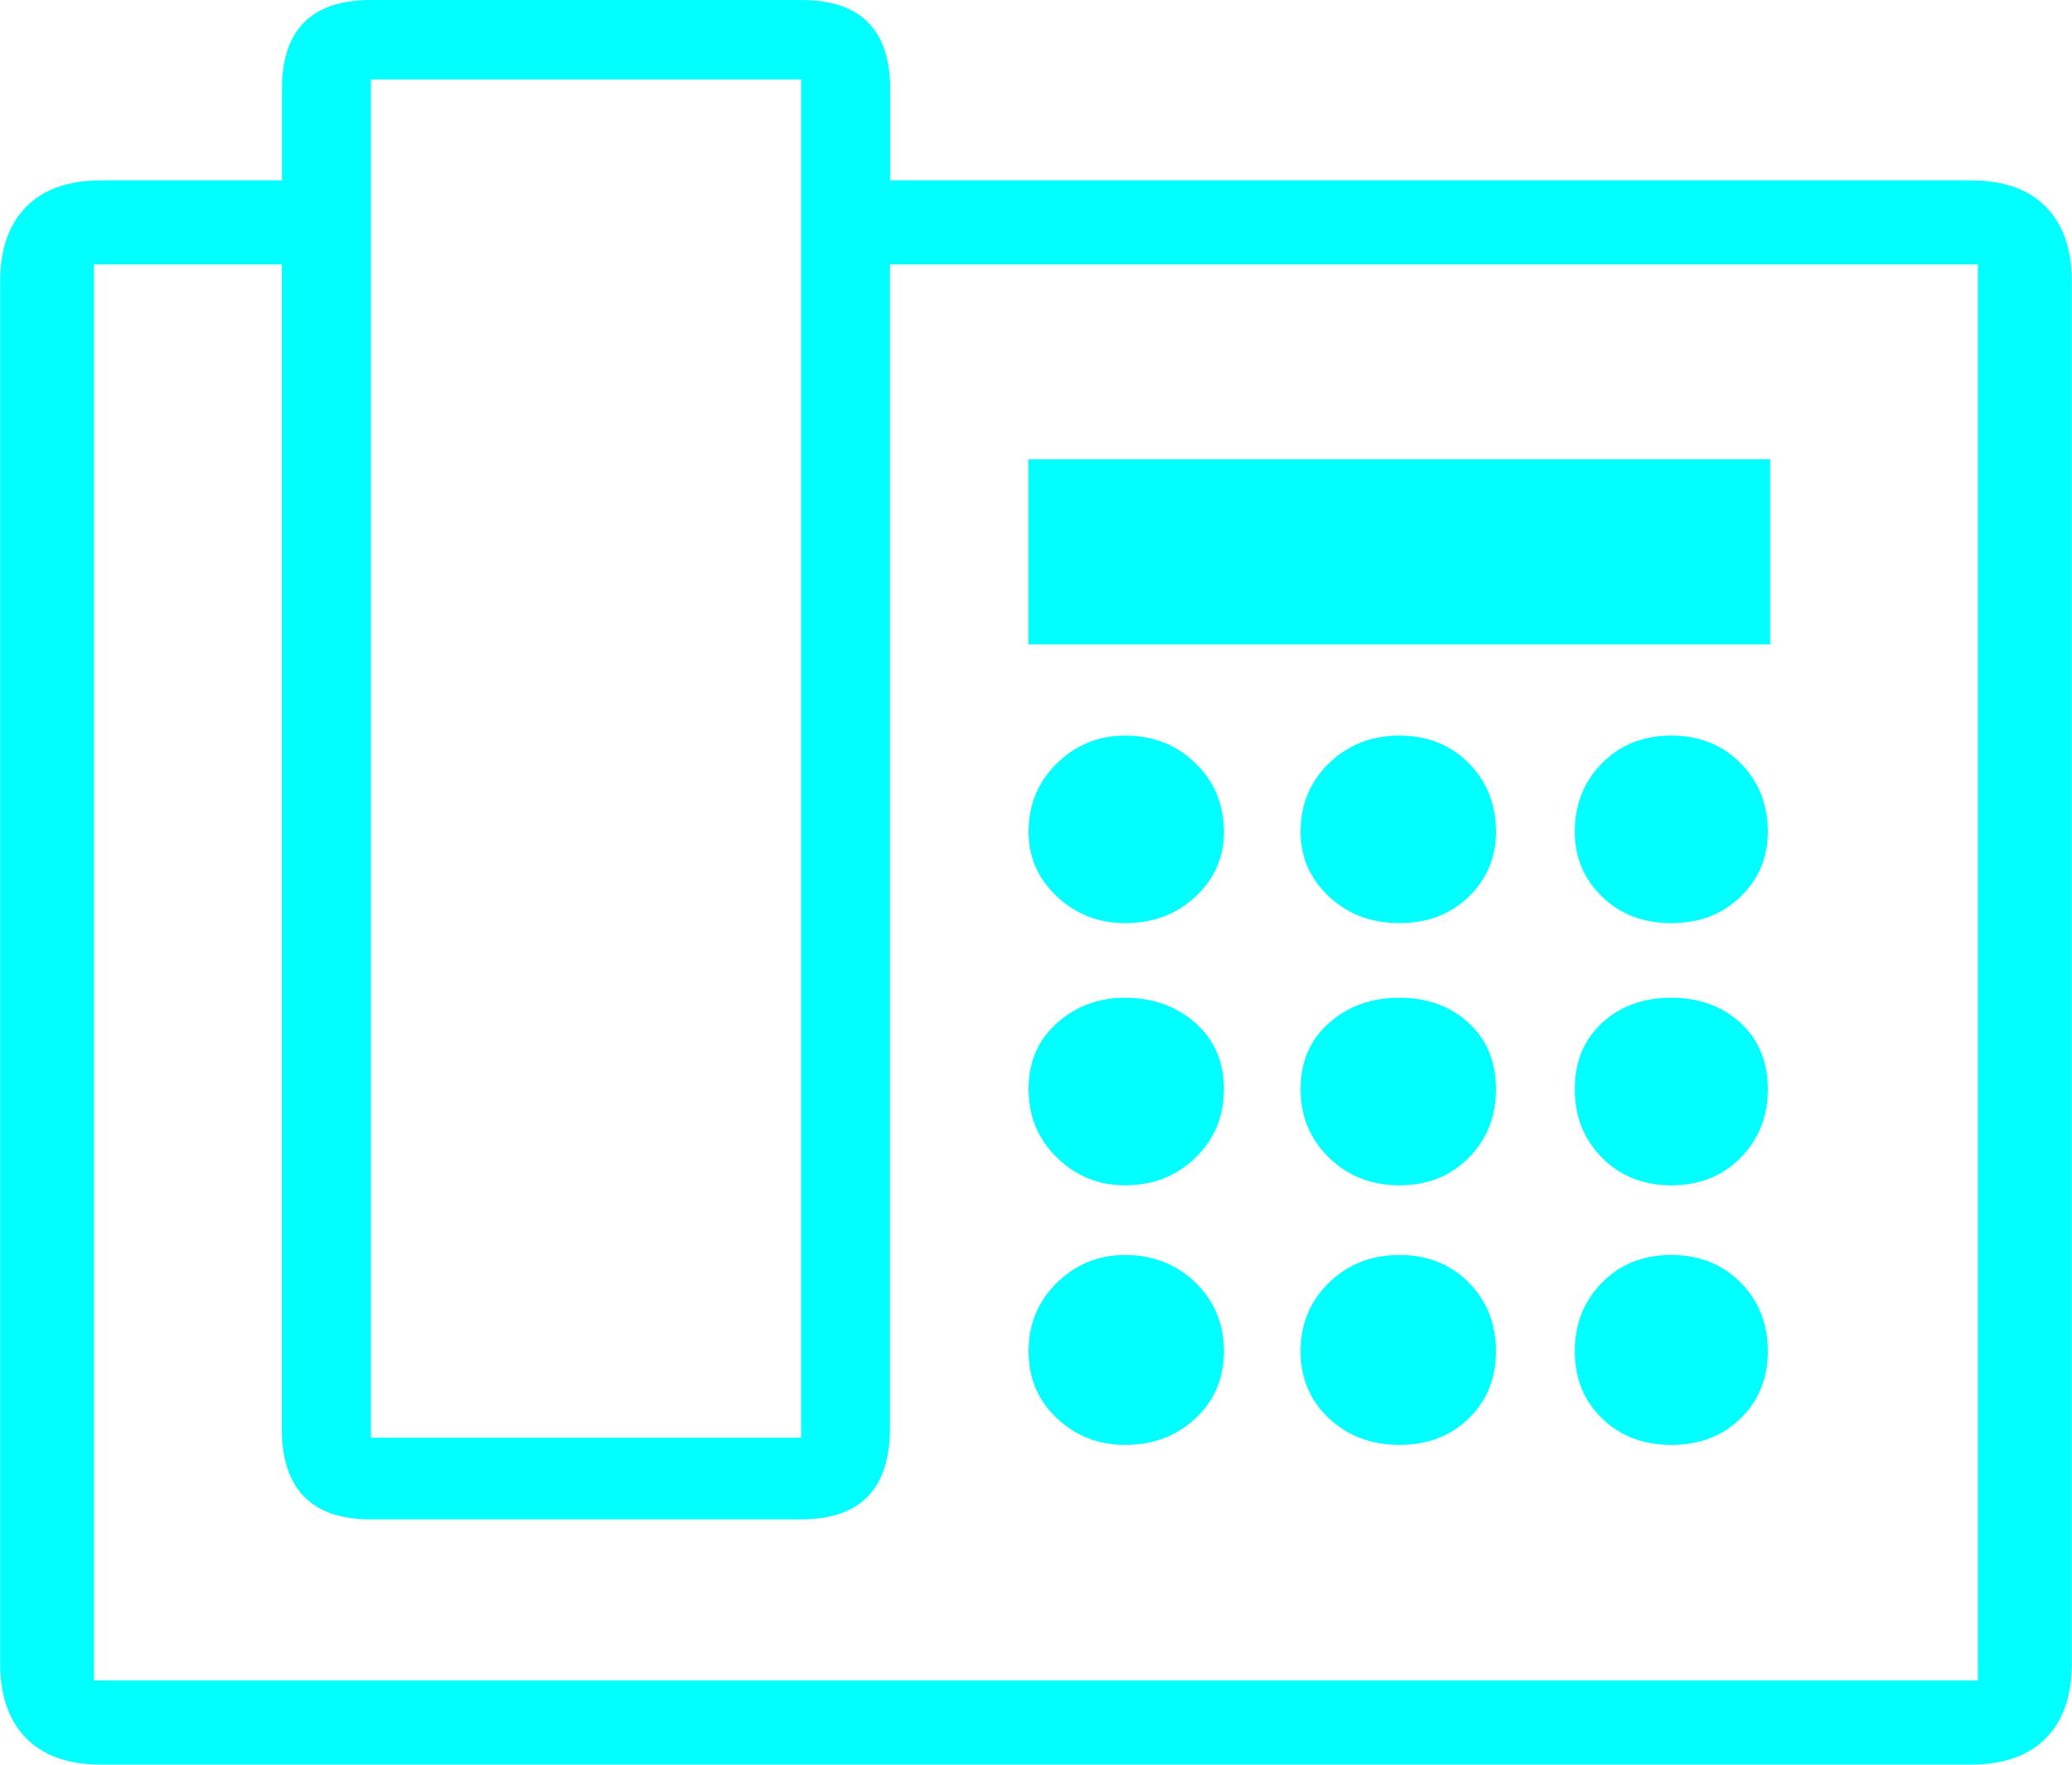
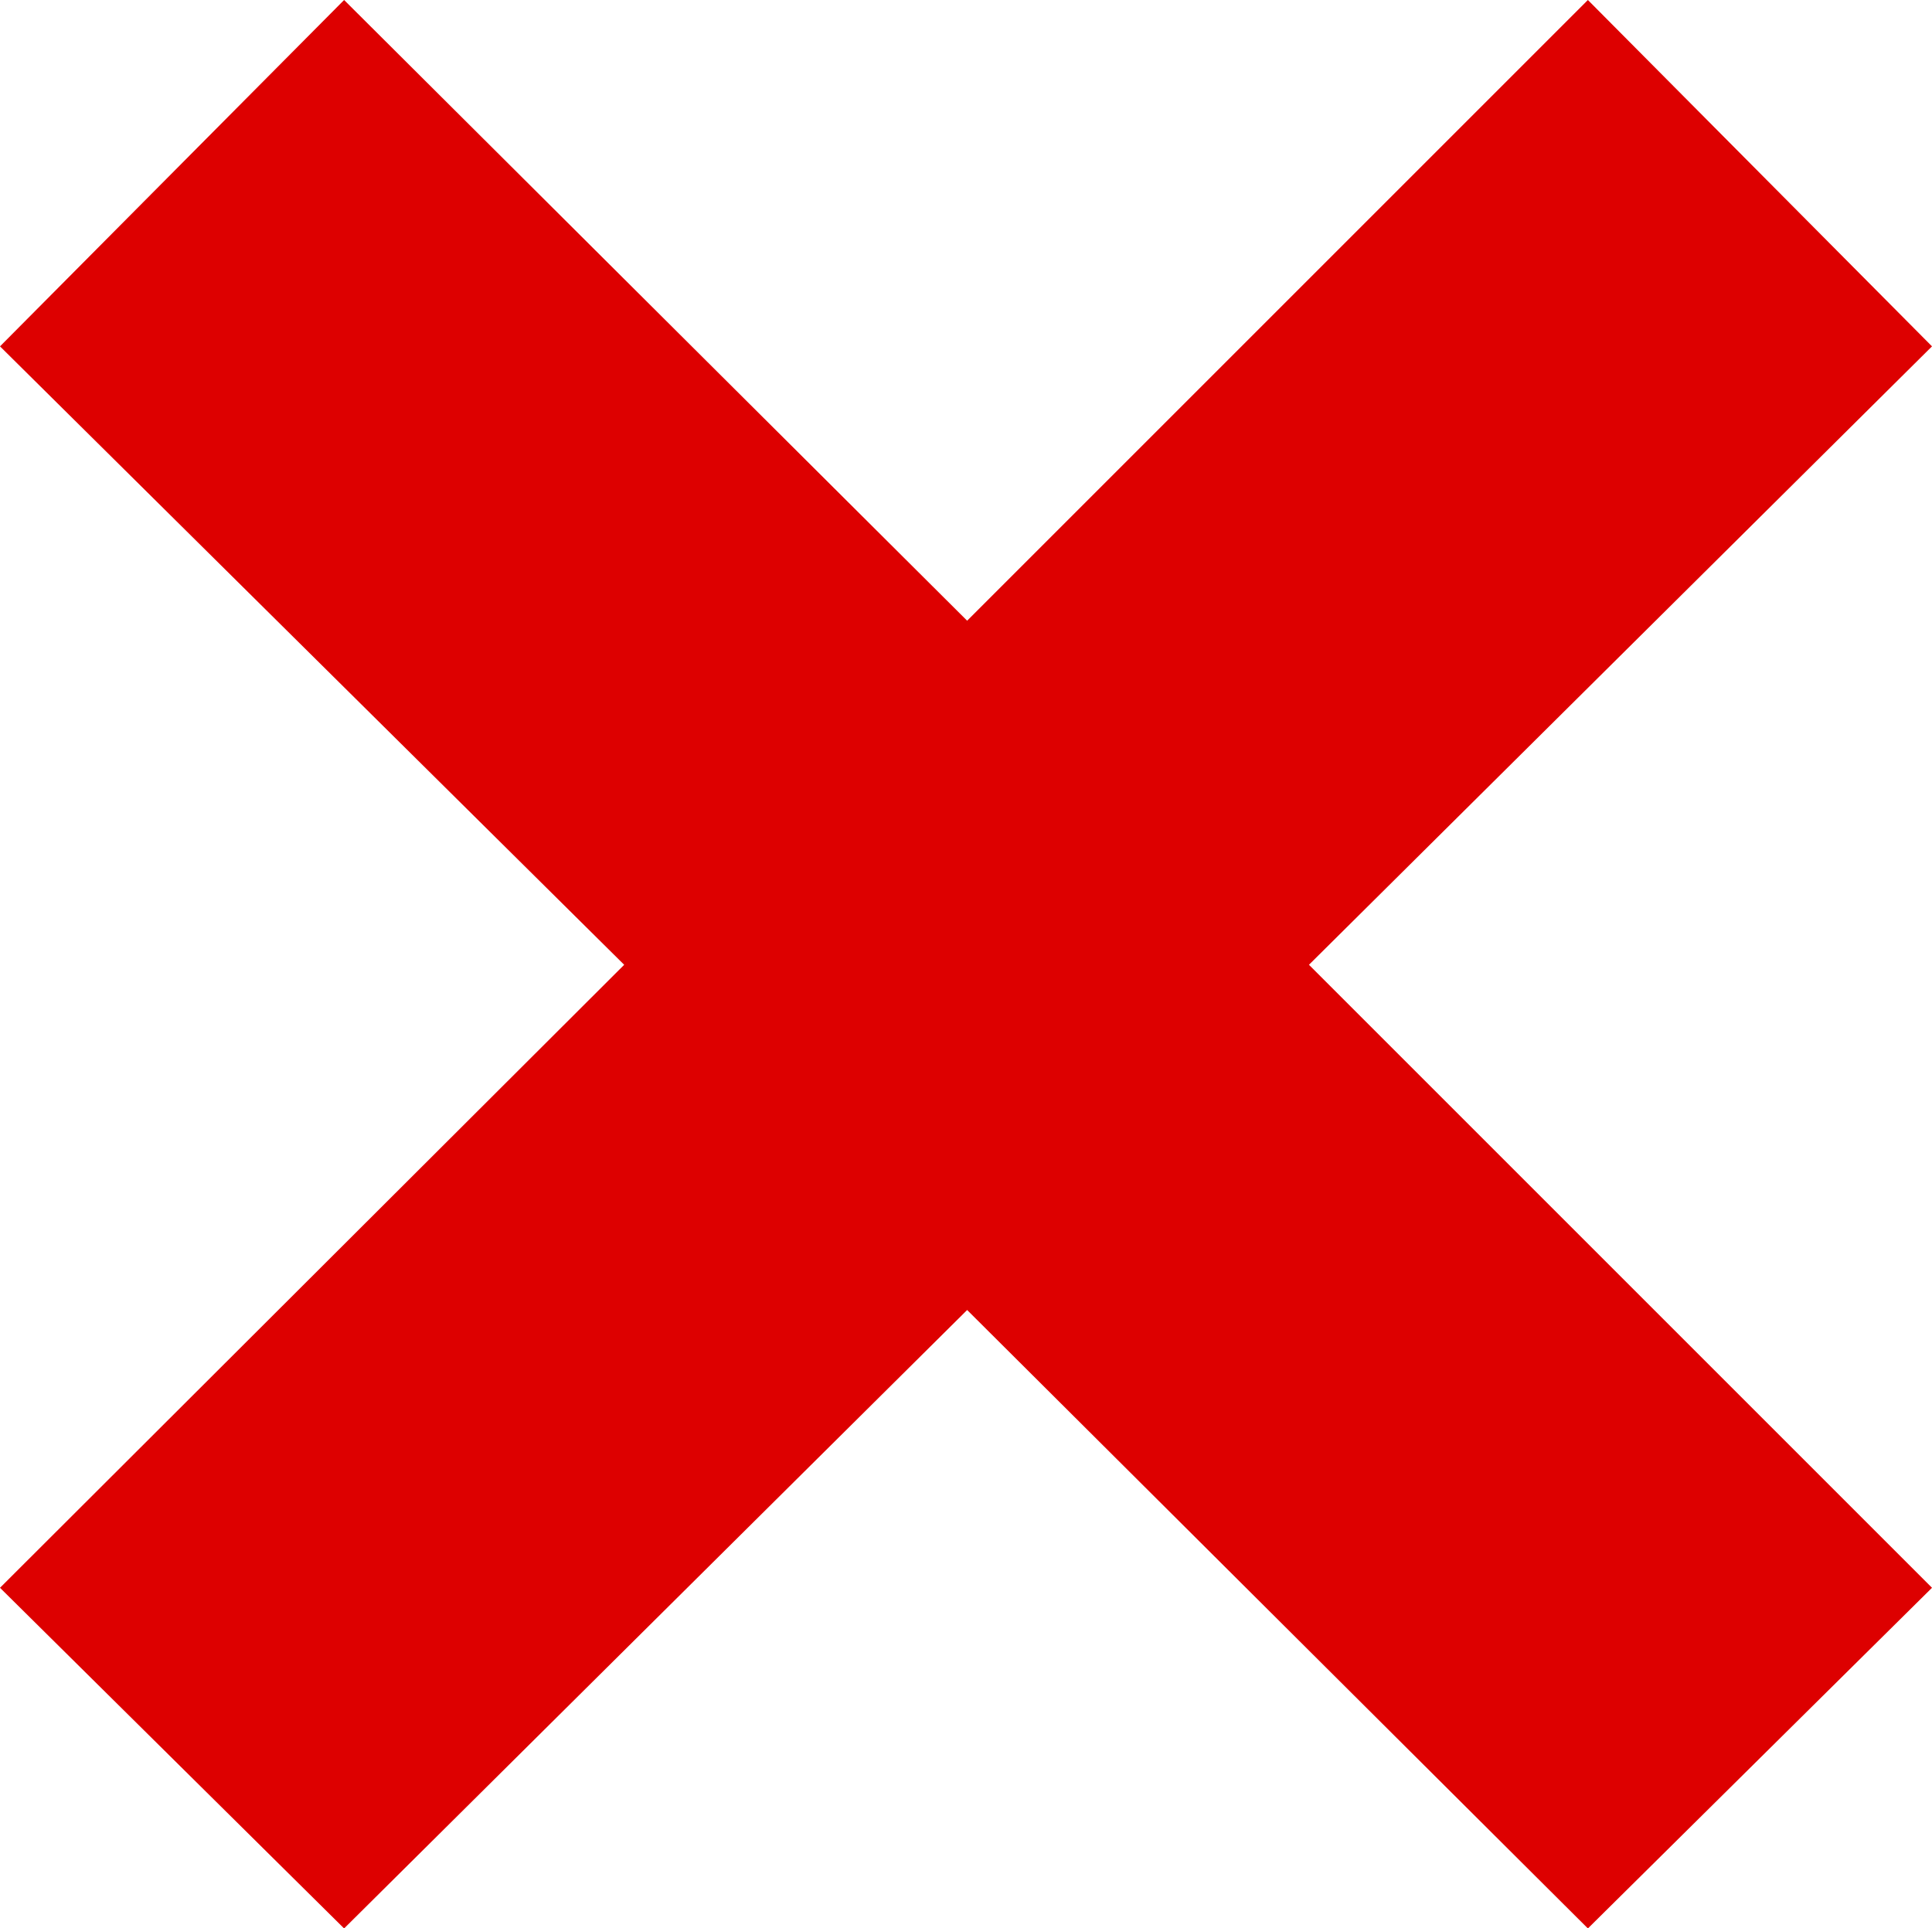
- <svg xmlns="http://www.w3.org/2000/svg" id="_레이어_2" data-name="레이어_2" viewBox="0 0 112.73 95.98">
+ <svg xmlns="http://www.w3.org/2000/svg" id="_레이어_2" data-name="레이어_2" viewBox="0 0 16.9 16.86">
  <defs>
    <style>
      .cls-1 {
-         fill: aqua;
+         fill: #d00;
      }
    </style>
  </defs>
  <g id="_레이어_1-2" data-name="레이어_1">
-     <path class="cls-1" d="M107.21,9.81c1.79,0,3.16.48,4.1,1.44.94.96,1.41,2.31,1.41,4.05v75.19c0,1.74-.47,3.09-1.41,4.05-.94.96-2.31,1.44-4.1,1.44H5.52c-1.79,0-3.16-.48-4.1-1.44-.94-.96-1.41-2.31-1.41-4.05V15.3c0-1.74.47-3.09,1.41-4.05.94-.96,2.31-1.44,4.1-1.44h9.82v-4.97c0-3.22,1.61-4.84,4.84-4.84h23.41c3.23,0,4.84,1.61,4.84,4.84v4.97h58.78ZM107.61,14.38h-59.19v63.29c0,3.31-1.61,4.97-4.84,4.97h-23.41c-3.23,0-4.84-1.65-4.84-4.97V14.38H5.11v77.02h102.5V14.38ZM20.18,78.2h23.41V4.32h-23.41v73.88ZM96.31,35.05h-40.36v-10.07h40.36v10.07ZM61.21,50.21c-1.44,0-2.67-.48-3.7-1.44-1.03-.96-1.55-2.14-1.55-3.53,0-1.48.52-2.72,1.55-3.73,1.03-1,2.26-1.5,3.7-1.5,1.52,0,2.8.5,3.83,1.5,1.03,1,1.55,2.25,1.55,3.73,0,1.4-.52,2.57-1.55,3.53-1.03.96-2.31,1.44-3.83,1.44ZM61.21,64.47c-1.44,0-2.67-.5-3.7-1.5-1.03-1-1.55-2.24-1.55-3.73s.52-2.68,1.55-3.6c1.03-.92,2.26-1.37,3.7-1.37,1.52,0,2.8.46,3.83,1.37,1.03.92,1.55,2.11,1.55,3.6s-.52,2.73-1.55,3.73c-1.03,1-2.31,1.5-3.83,1.5ZM61.21,68.26c1.52,0,2.8.5,3.83,1.5,1.03,1,1.55,2.25,1.55,3.73s-.52,2.7-1.55,3.66c-1.03.96-2.31,1.44-3.83,1.44-1.44,0-2.67-.48-3.7-1.44-1.03-.96-1.55-2.18-1.55-3.66s.52-2.72,1.55-3.73c1.03-1,2.26-1.5,3.7-1.5ZM76.14,40.01c1.52,0,2.78.5,3.77,1.5.99,1,1.48,2.25,1.48,3.73,0,1.4-.49,2.57-1.48,3.53-.99.96-2.24,1.44-3.77,1.44s-2.8-.48-3.83-1.44c-1.03-.96-1.55-2.14-1.55-3.53,0-1.48.51-2.72,1.55-3.73,1.03-1,2.31-1.5,3.83-1.5ZM76.14,54.27c1.52,0,2.78.46,3.77,1.37.99.92,1.48,2.11,1.48,3.6s-.49,2.73-1.48,3.73c-.99,1-2.24,1.5-3.77,1.5s-2.8-.5-3.83-1.5c-1.03-1-1.55-2.24-1.55-3.73s.51-2.68,1.55-3.6c1.03-.92,2.31-1.37,3.83-1.37ZM76.14,68.26c1.52,0,2.78.5,3.77,1.5.99,1,1.48,2.25,1.48,3.73s-.49,2.7-1.48,3.66c-.99.96-2.24,1.44-3.77,1.44s-2.8-.48-3.83-1.44c-1.03-.96-1.55-2.18-1.55-3.66s.51-2.72,1.55-3.73c1.03-1,2.31-1.5,3.83-1.5ZM90.93,40.01c1.52,0,2.78.5,3.77,1.5.99,1,1.48,2.25,1.48,3.73,0,1.4-.49,2.57-1.48,3.53-.99.96-2.24,1.44-3.77,1.44s-2.78-.48-3.77-1.44c-.99-.96-1.48-2.14-1.48-3.53,0-1.48.49-2.72,1.48-3.73.99-1,2.24-1.5,3.77-1.5ZM90.93,54.27c1.52,0,2.78.46,3.77,1.37.99.92,1.48,2.11,1.48,3.6s-.49,2.73-1.48,3.73c-.99,1-2.24,1.5-3.77,1.5s-2.78-.5-3.77-1.5c-.99-1-1.48-2.24-1.48-3.73s.49-2.68,1.48-3.6c.99-.92,2.24-1.37,3.77-1.37ZM90.93,68.26c1.52,0,2.78.5,3.77,1.5.99,1,1.48,2.25,1.48,3.73s-.49,2.7-1.48,3.66c-.99.96-2.24,1.44-3.77,1.44s-2.78-.48-3.77-1.44c-.99-.96-1.48-2.18-1.48-3.66s.49-2.72,1.48-3.73c.99-1,2.24-1.5,3.77-1.5Z" />
+     <path class="cls-1" d="M0,13.89l5.46-5.45L0,3.03,3.01,0l5.45,5.43L13.89,0l3.01,3.03-5.45,5.41,5.45,5.45-3.01,2.98-5.43-5.41-5.45,5.41-3.01-2.98Z" />
  </g>
</svg>
